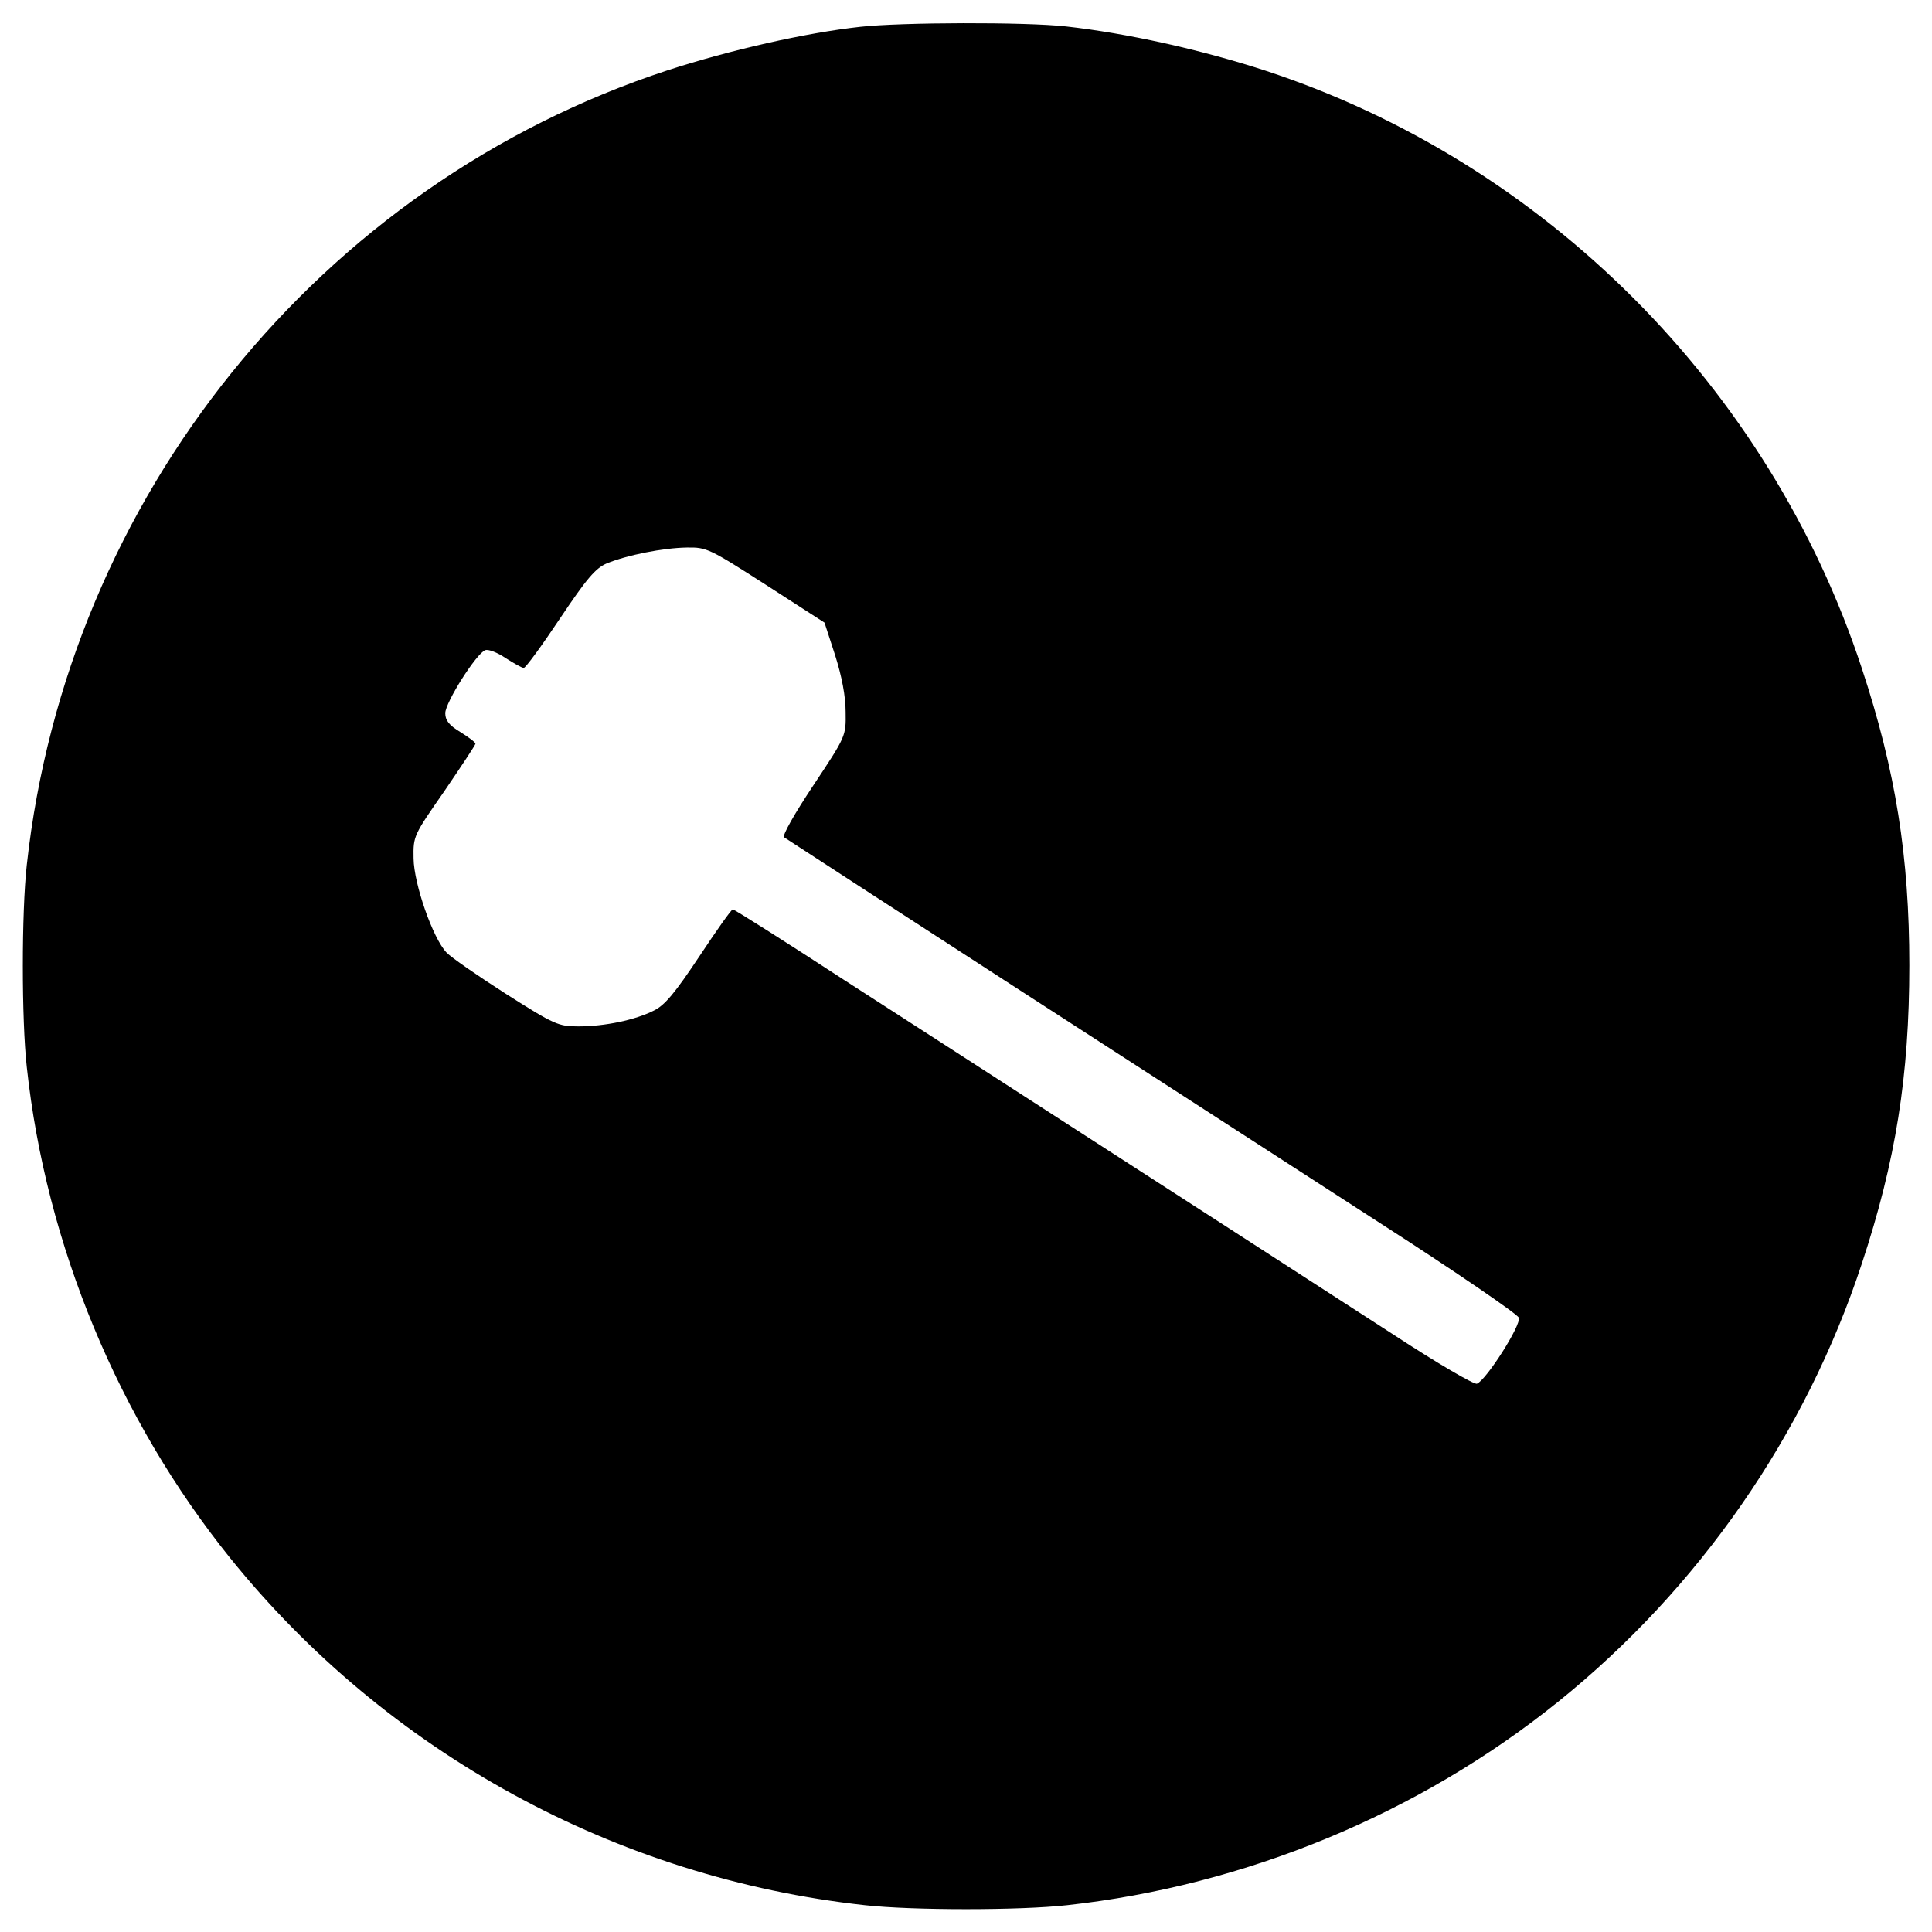
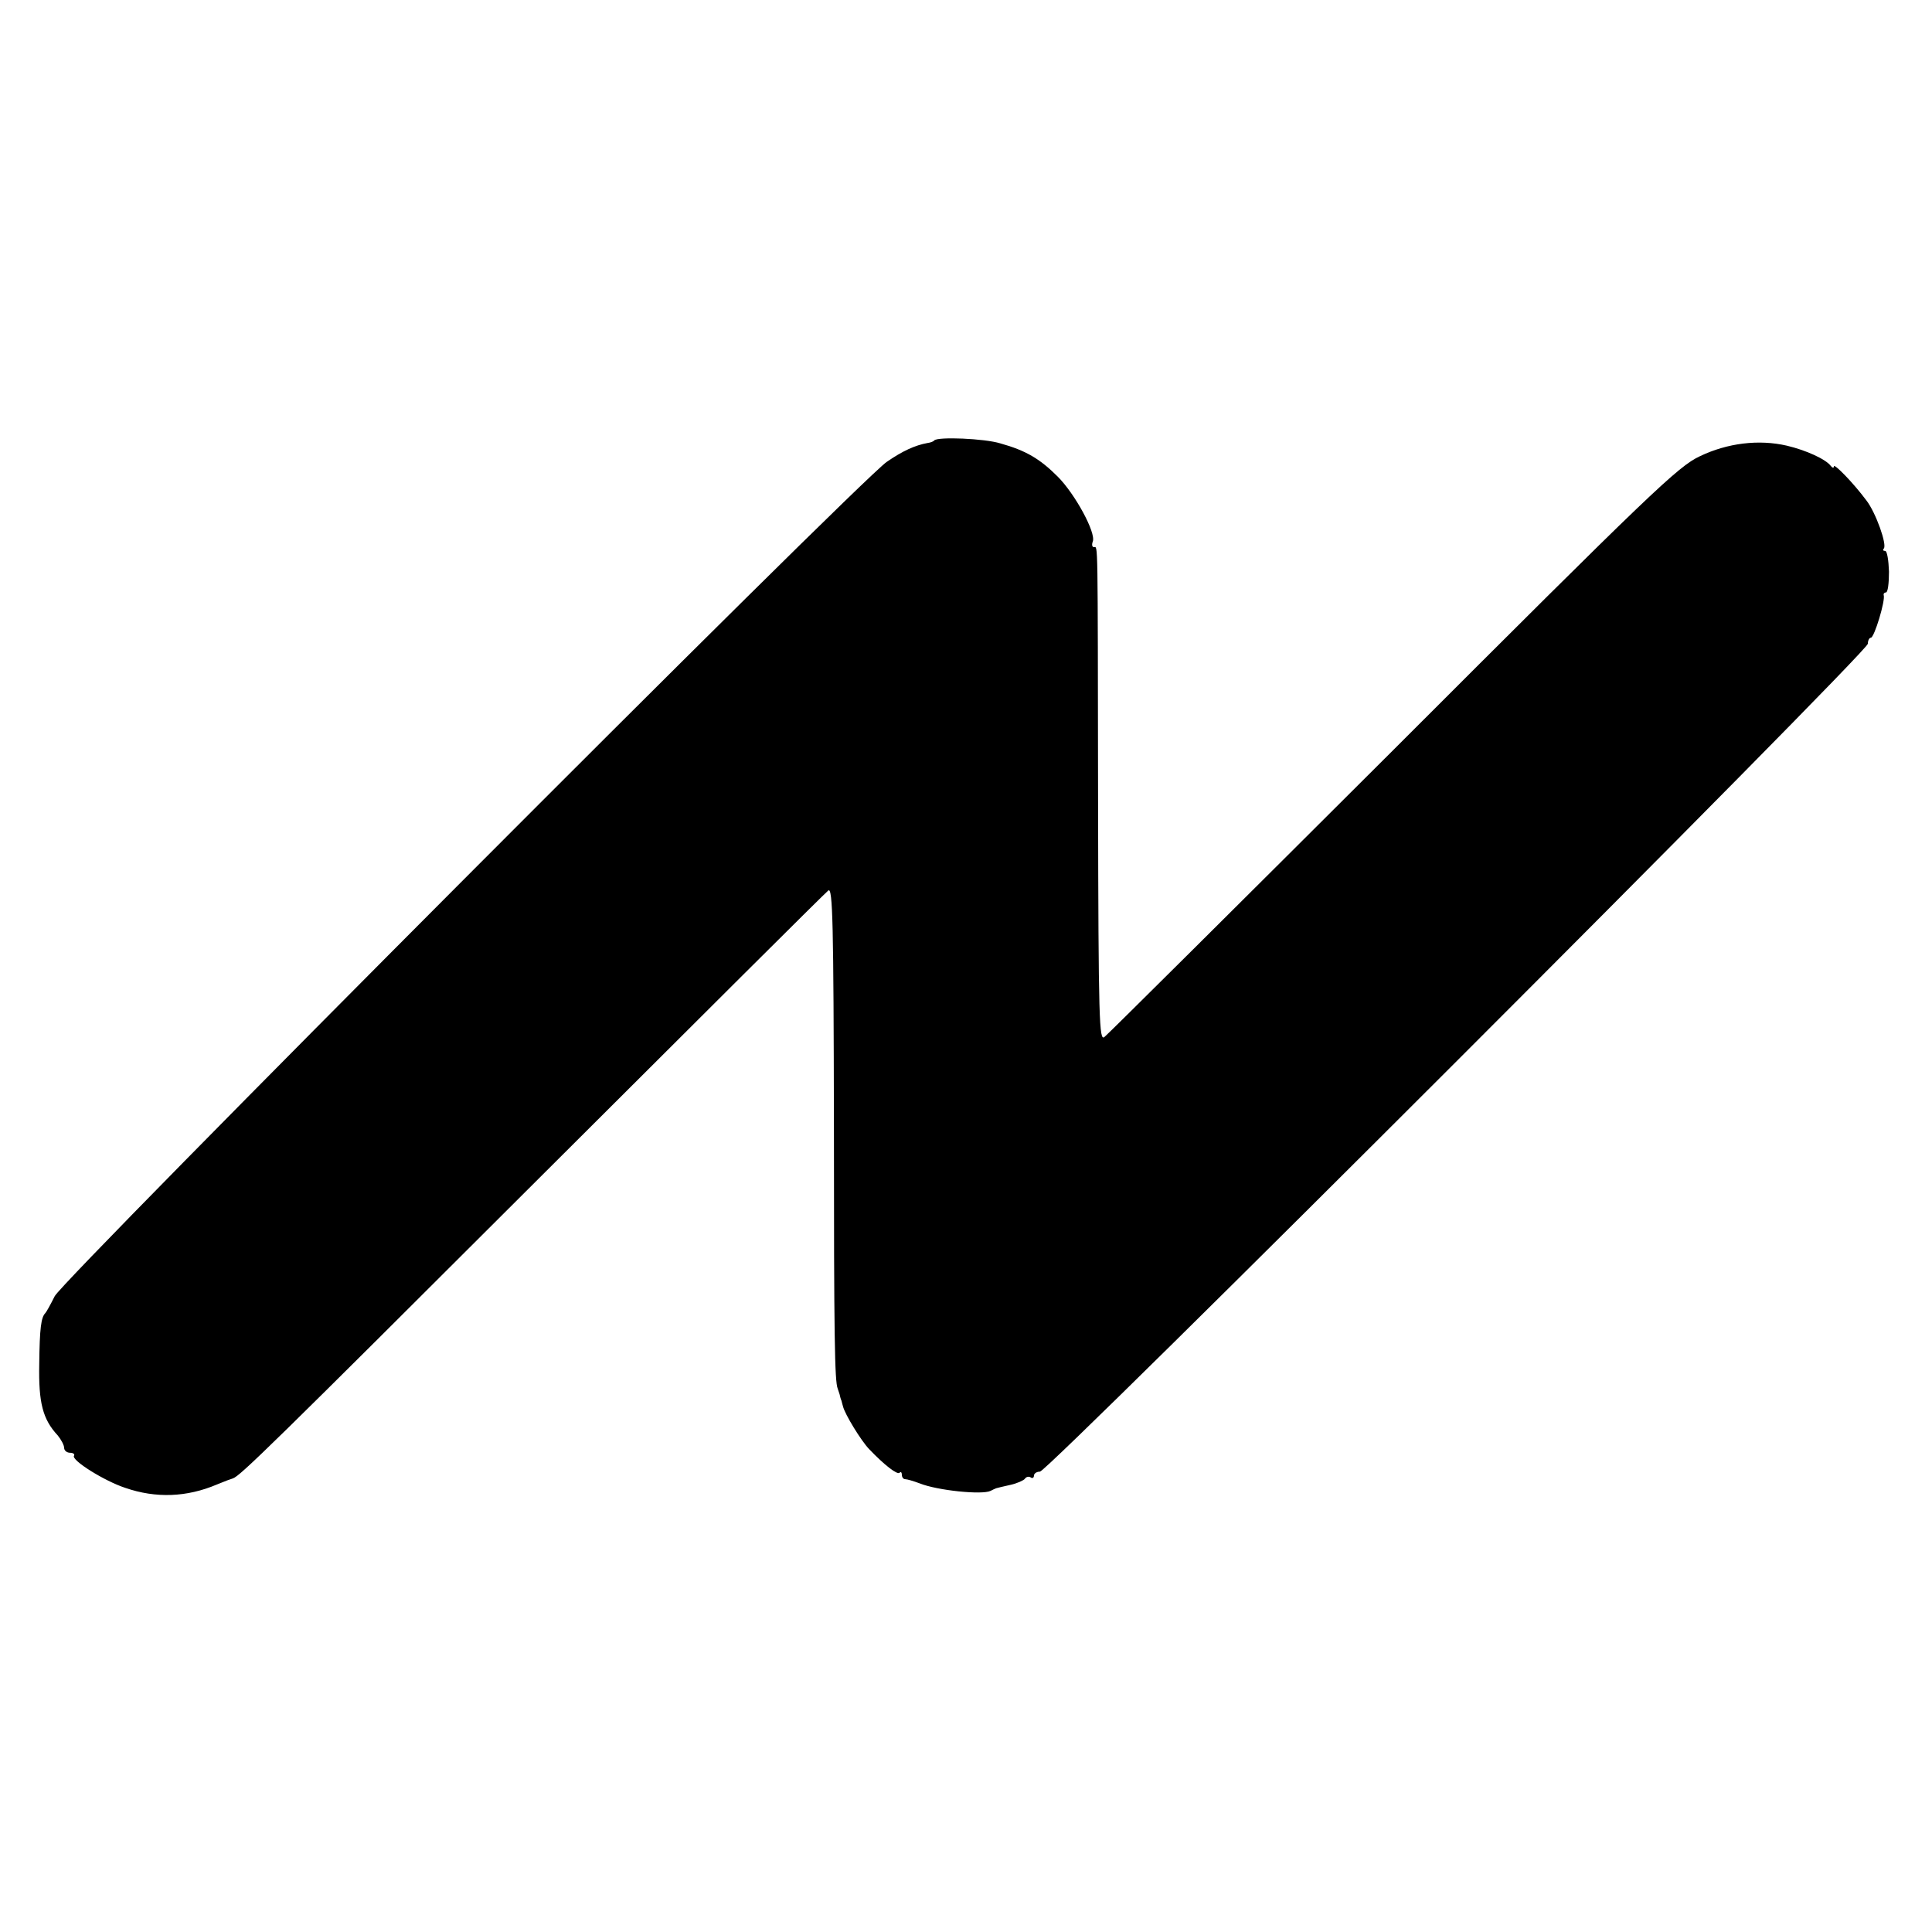
<svg xmlns="http://www.w3.org/2000/svg" version="1.0" width="512pt" height="512pt" viewBox="0 0 512 512" preserveAspectRatio="xMidYMid meet">
  <g transform="translate(0,512) scale(0.1,-0.1)" fill="#000000" stroke="none">
-     <path d="M2280 5049 c-146 -16 -347 -62 -510 -115 -923 -302 -1592 -1132 -1699 -2106 -14 -125 -14 -411 0 -536 51 -472 243 -933 539 -1301 415 -515 1023 -848 1682 -920 125 -14 411 -14 536 0 473 52 932 242 1301 539 374 301 656 708 805 1161 90 272 126 498 126 791 0 287 -36 515 -126 787 -245 745 -840 1341 -1581 1584 -172 56 -367 99 -528 117 -106 12 -438 11 -545 -1z m-250 -1479 l155 -100 28 -86 c18 -57 28 -109 28 -151 1 -64 1 -64 -86 -195 -48 -72 -83 -133 -77 -137 151 -99 1015 -658 1585 -1026 196 -126 359 -238 362 -247 7 -19 -86 -165 -111 -175 -7 -3 -105 54 -221 130 -328 212 -566 366 -878 567 -159 103 -420 271 -578 373 -158 103 -291 187 -295 187 -4 0 -44 -57 -89 -125 -64 -96 -91 -129 -120 -143 -49 -25 -130 -42 -200 -42 -53 0 -63 4 -192 86 -75 48 -146 97 -158 110 -36 38 -86 181 -87 249 -1 60 0 61 82 179 45 66 82 122 82 125 0 4 -18 17 -40 31 -30 18 -40 31 -40 50 0 28 82 158 106 167 8 3 32 -6 54 -21 22 -14 43 -26 48 -26 5 0 48 59 96 131 71 106 94 133 124 146 54 22 149 41 212 42 53 1 60 -3 210 -99z" />
+     <path d="M2476 3953 c-2 -3 -10 -6 -18 -7 -33 -6 -66 -21 -108 -50 -72 -49 -2182 -2165 -2205 -2211 -11 -22 -22 -42 -25 -45 -11 -11 -15 -40 -16 -135 -2 -102 9 -146 49 -189 9 -11 17 -26 17 -33 0 -7 7 -13 16 -13 8 0 13 -4 10 -8 -7 -12 81 -67 136 -85 81 -28 163 -25 243 9 19 8 38 15 42 16 19 6 99 84 811 795 414 413 759 757 767 763 12 10 14 -87 15 -622 0 -563 2 -679 10 -698 1 -3 3 -9 5 -15 1 -5 3 -13 5 -17 1 -5 3 -11 4 -15 5 -21 48 -91 69 -113 41 -43 75 -69 81 -63 3 4 6 1 6 -5 0 -7 4 -12 9 -12 5 0 22 -5 38 -11 47 -19 166 -31 188 -20 6 3 12 6 15 7 3 1 20 5 38 9 18 4 35 12 38 16 3 5 10 7 15 4 5 -4 9 -1 9 4 0 6 7 11 16 11 22 0 2194 2172 2194 2194 0 9 4 16 8 16 9 0 39 99 34 113 -1 4 2 7 6 7 5 0 8 25 8 55 -1 30 -5 55 -10 55 -5 0 -7 2 -4 6 10 9 -21 96 -46 128 -35 47 -86 99 -86 90 0 -5 -4 -4 -8 1 -13 18 -66 42 -117 54 -74 17 -157 7 -230 -28 -58 -27 -128 -94 -812 -778 -412 -411 -757 -754 -766 -761 -14 -12 -16 38 -17 625 -1 710 0 673 -11 673 -5 0 -6 7 -3 15 9 23 -47 126 -93 172 -47 47 -84 69 -152 88 -42 13 -165 18 -175 8z" />
  </g>
</svg>
